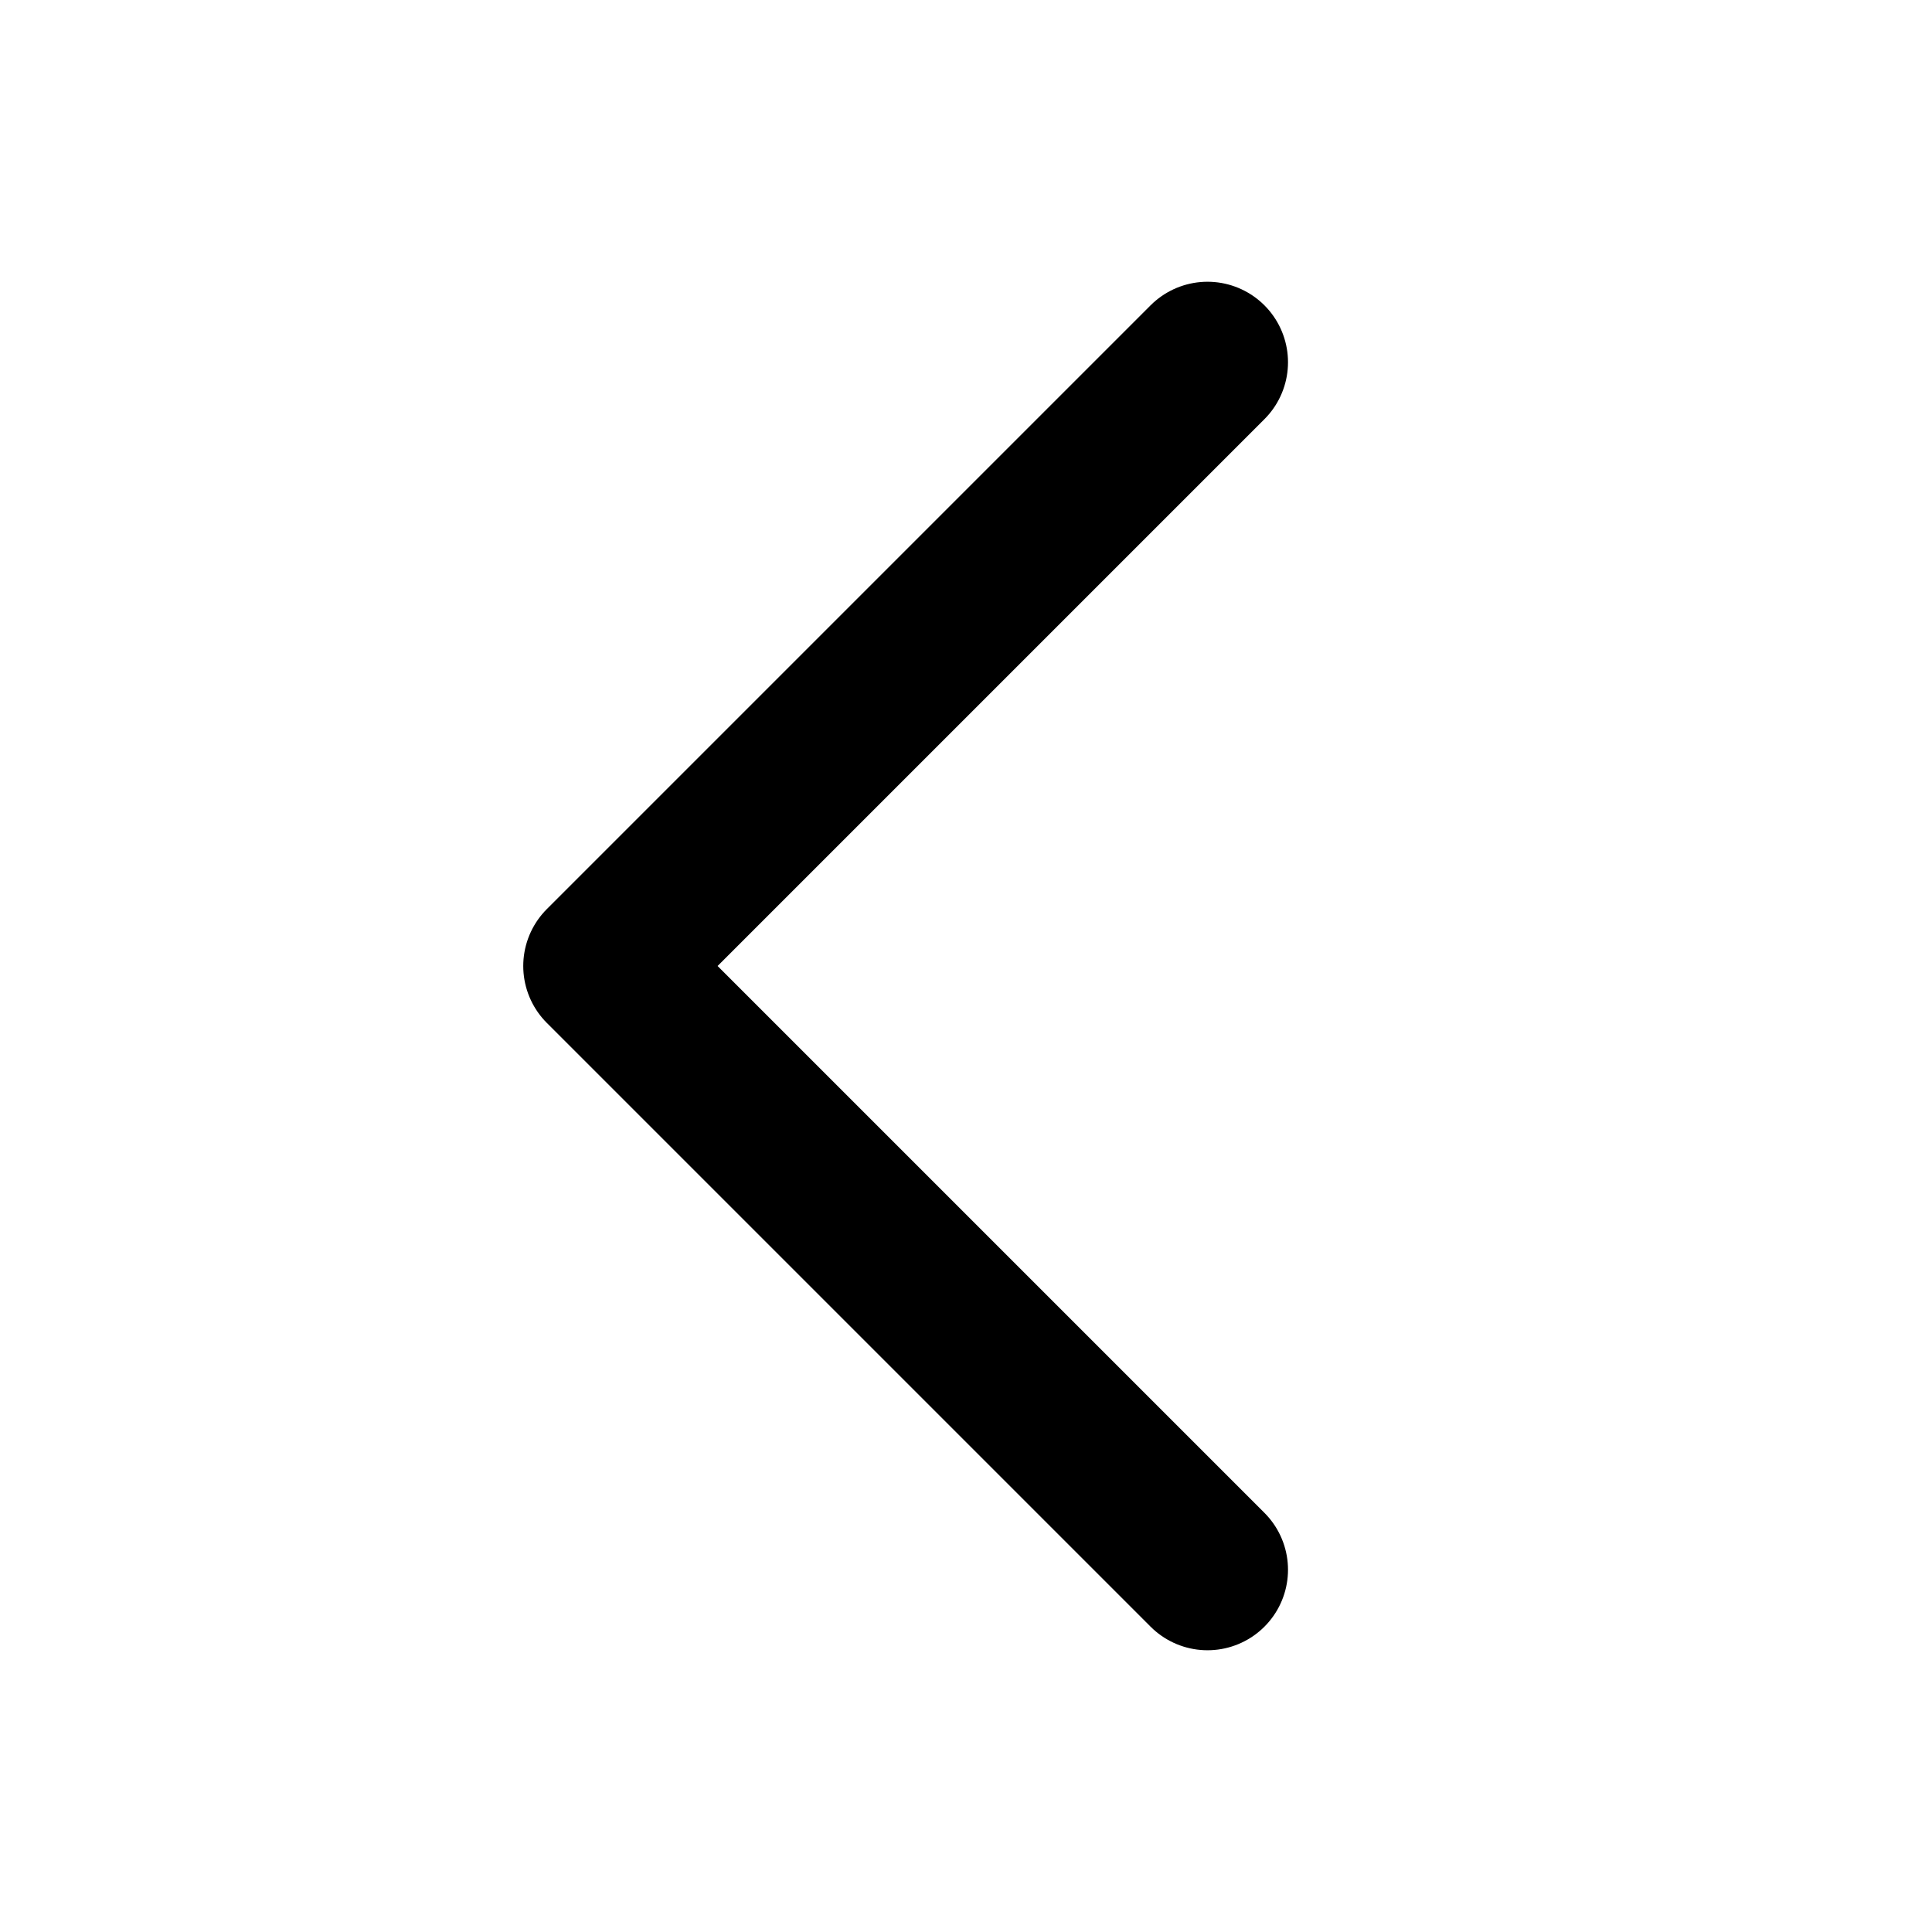
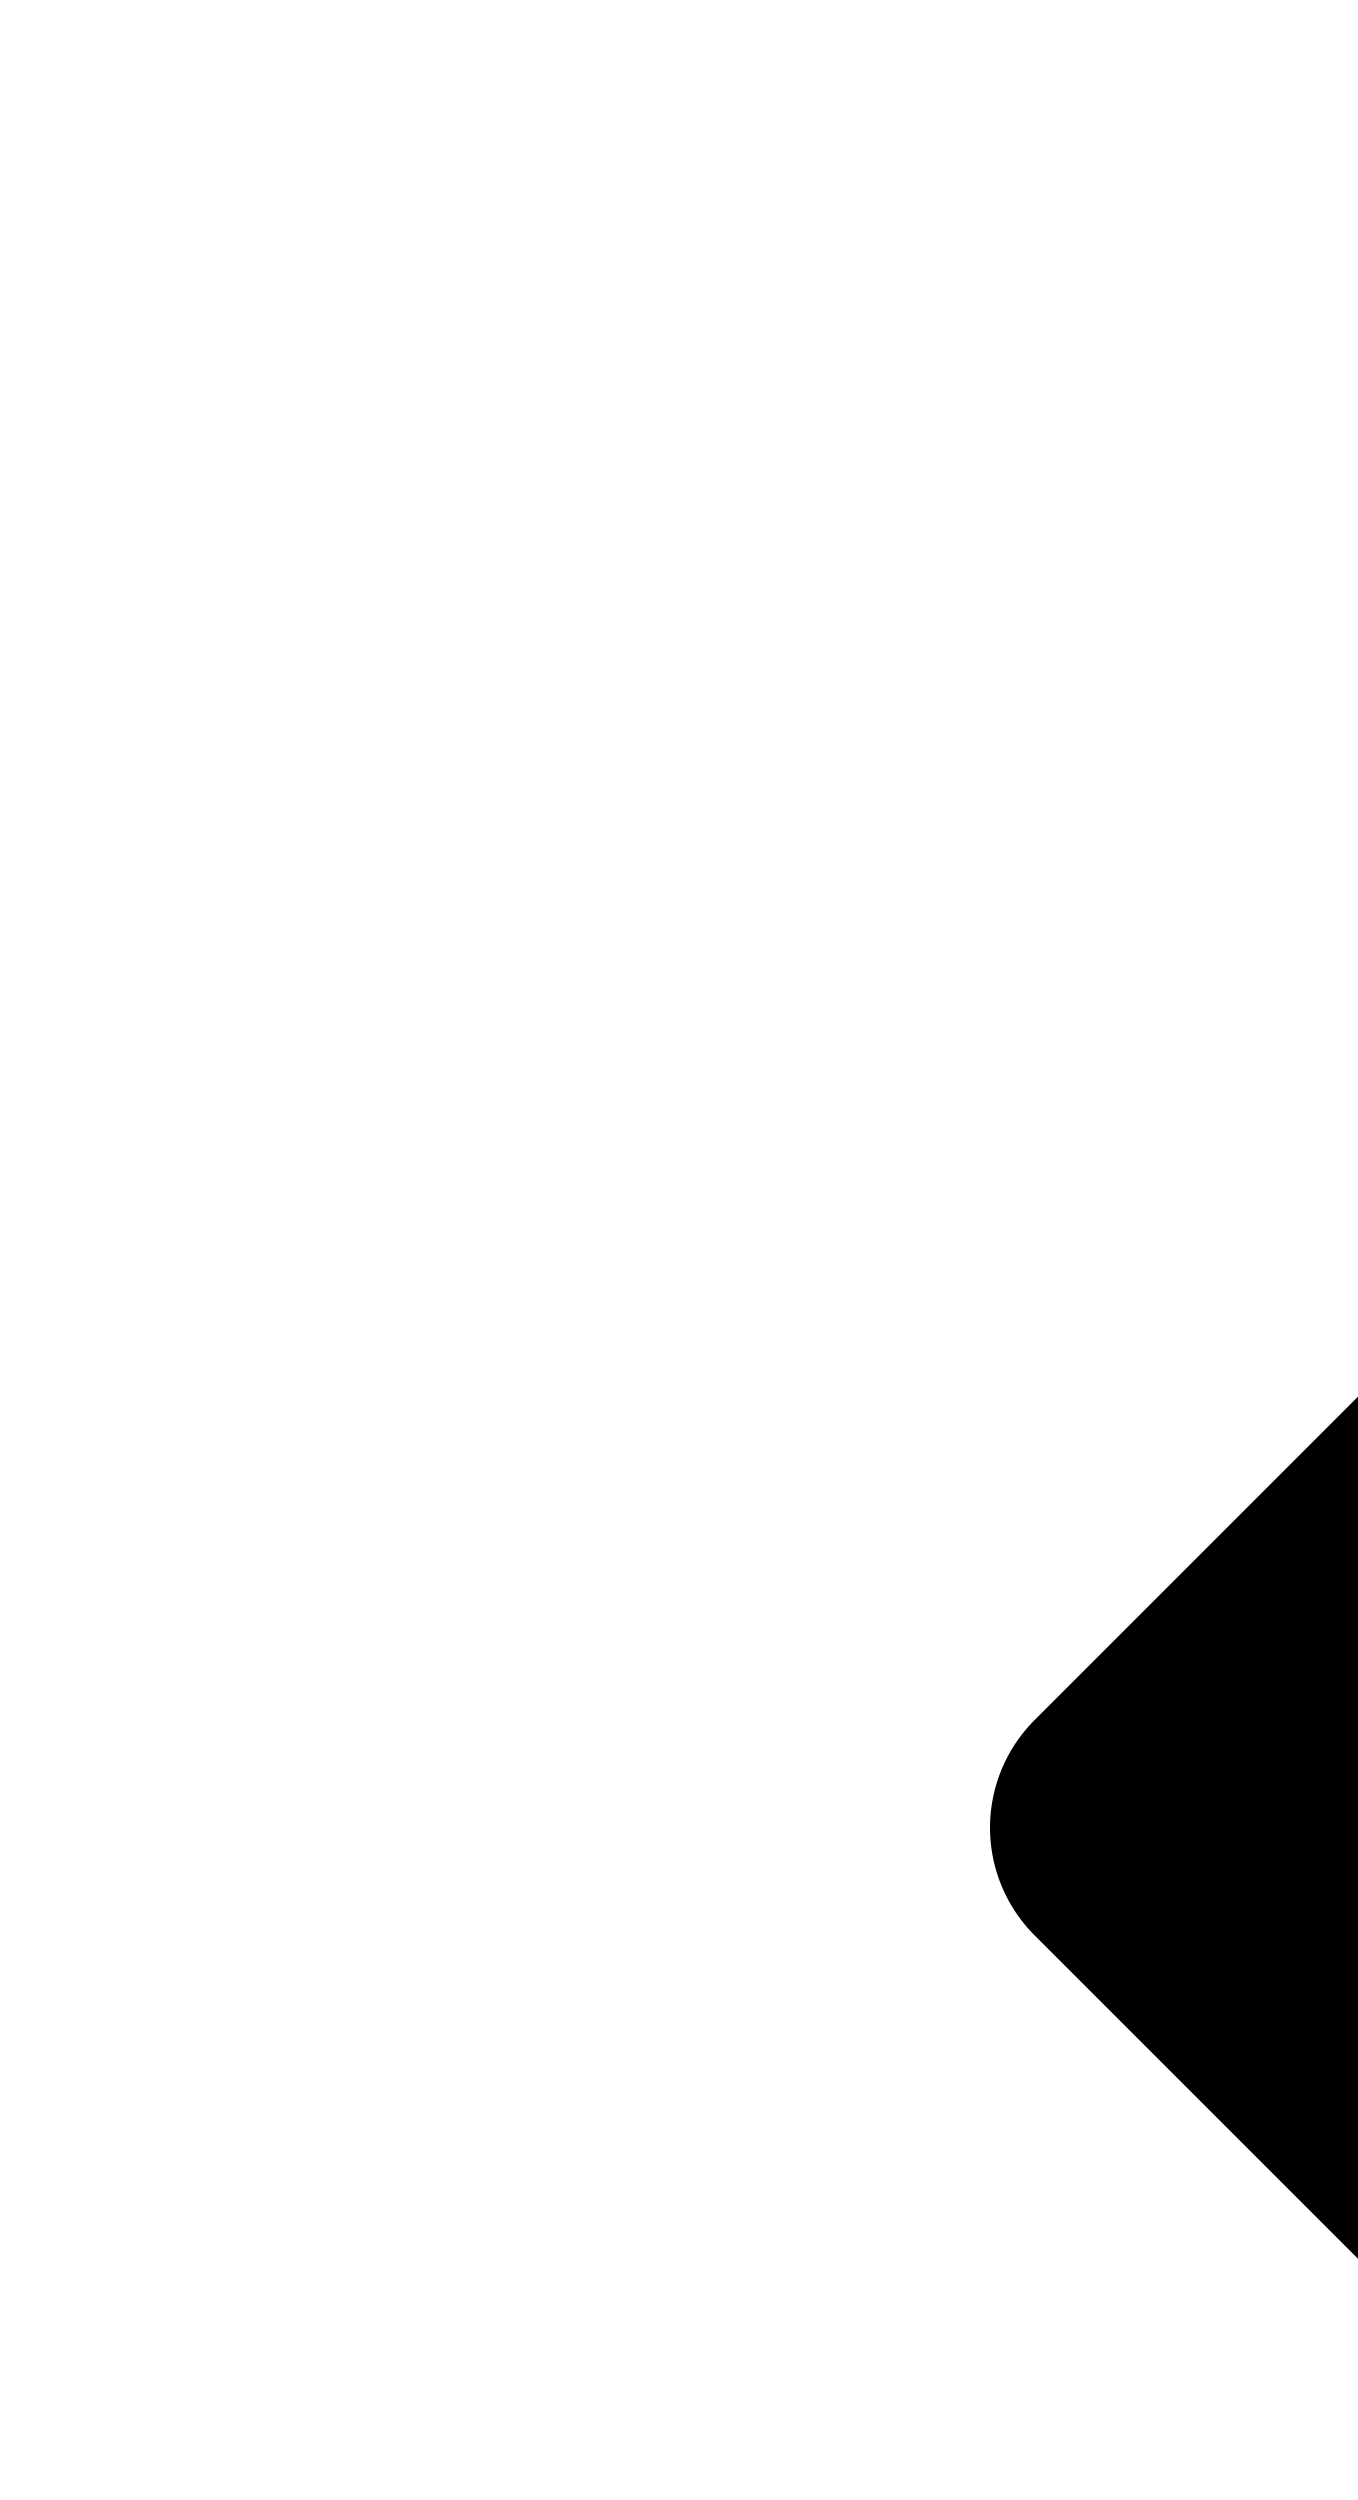
- <svg xmlns="http://www.w3.org/2000/svg" viewBox="0 0 24 24" fill="none" stroke="currentColor">
+ <svg xmlns="http://www.w3.org/2000/svg">
  <g clip-path="url(#a)">
-     <path stroke-linecap="round" stroke-linejoin="round" stroke-width="2" d="M15 19.5 7.5 12 15 4.5" />
+     <path stroke="currentColor" stroke-linecap="round" stroke-linejoin="round" stroke-width="2" d="M15 19.5 7.5 12 15 4.5" />
  </g>
  <defs>
    <clipPath id="a">
-       <path d="M0 0h24v24H0z" />
+       <path stroke="currentColor" d="M0 0h24v24H0z" />
    </clipPath>
  </defs>
</svg>
